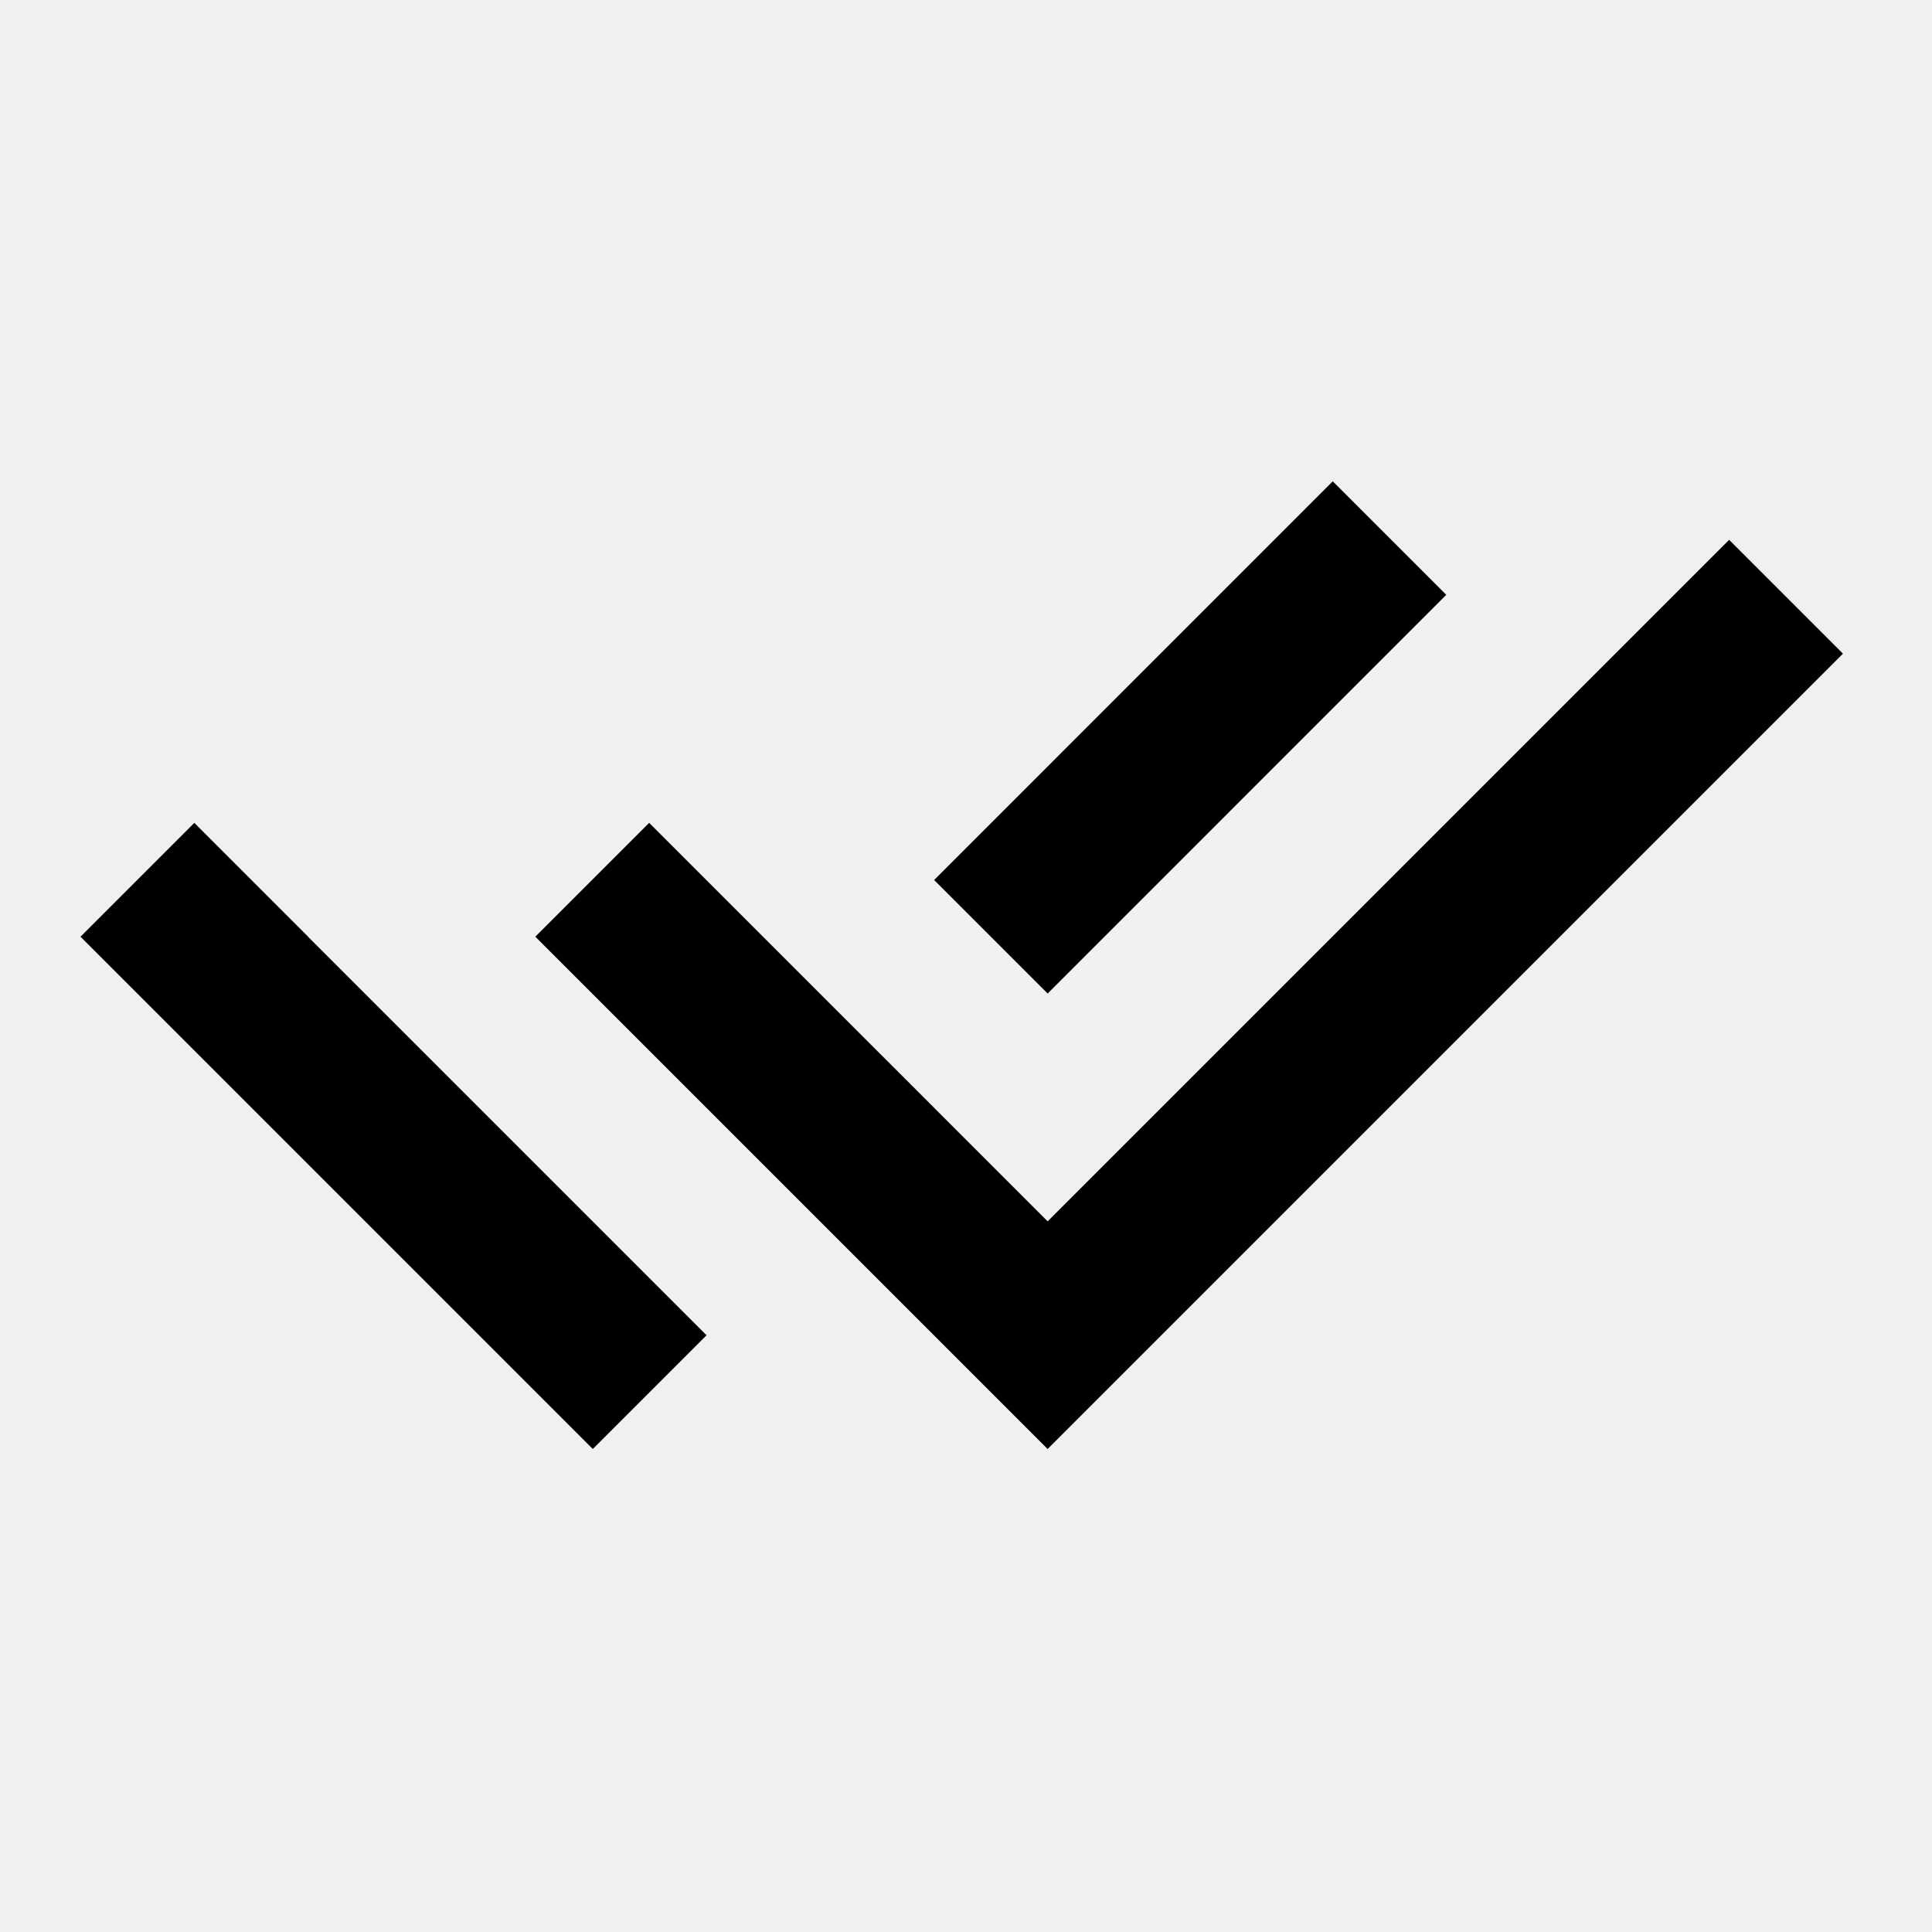
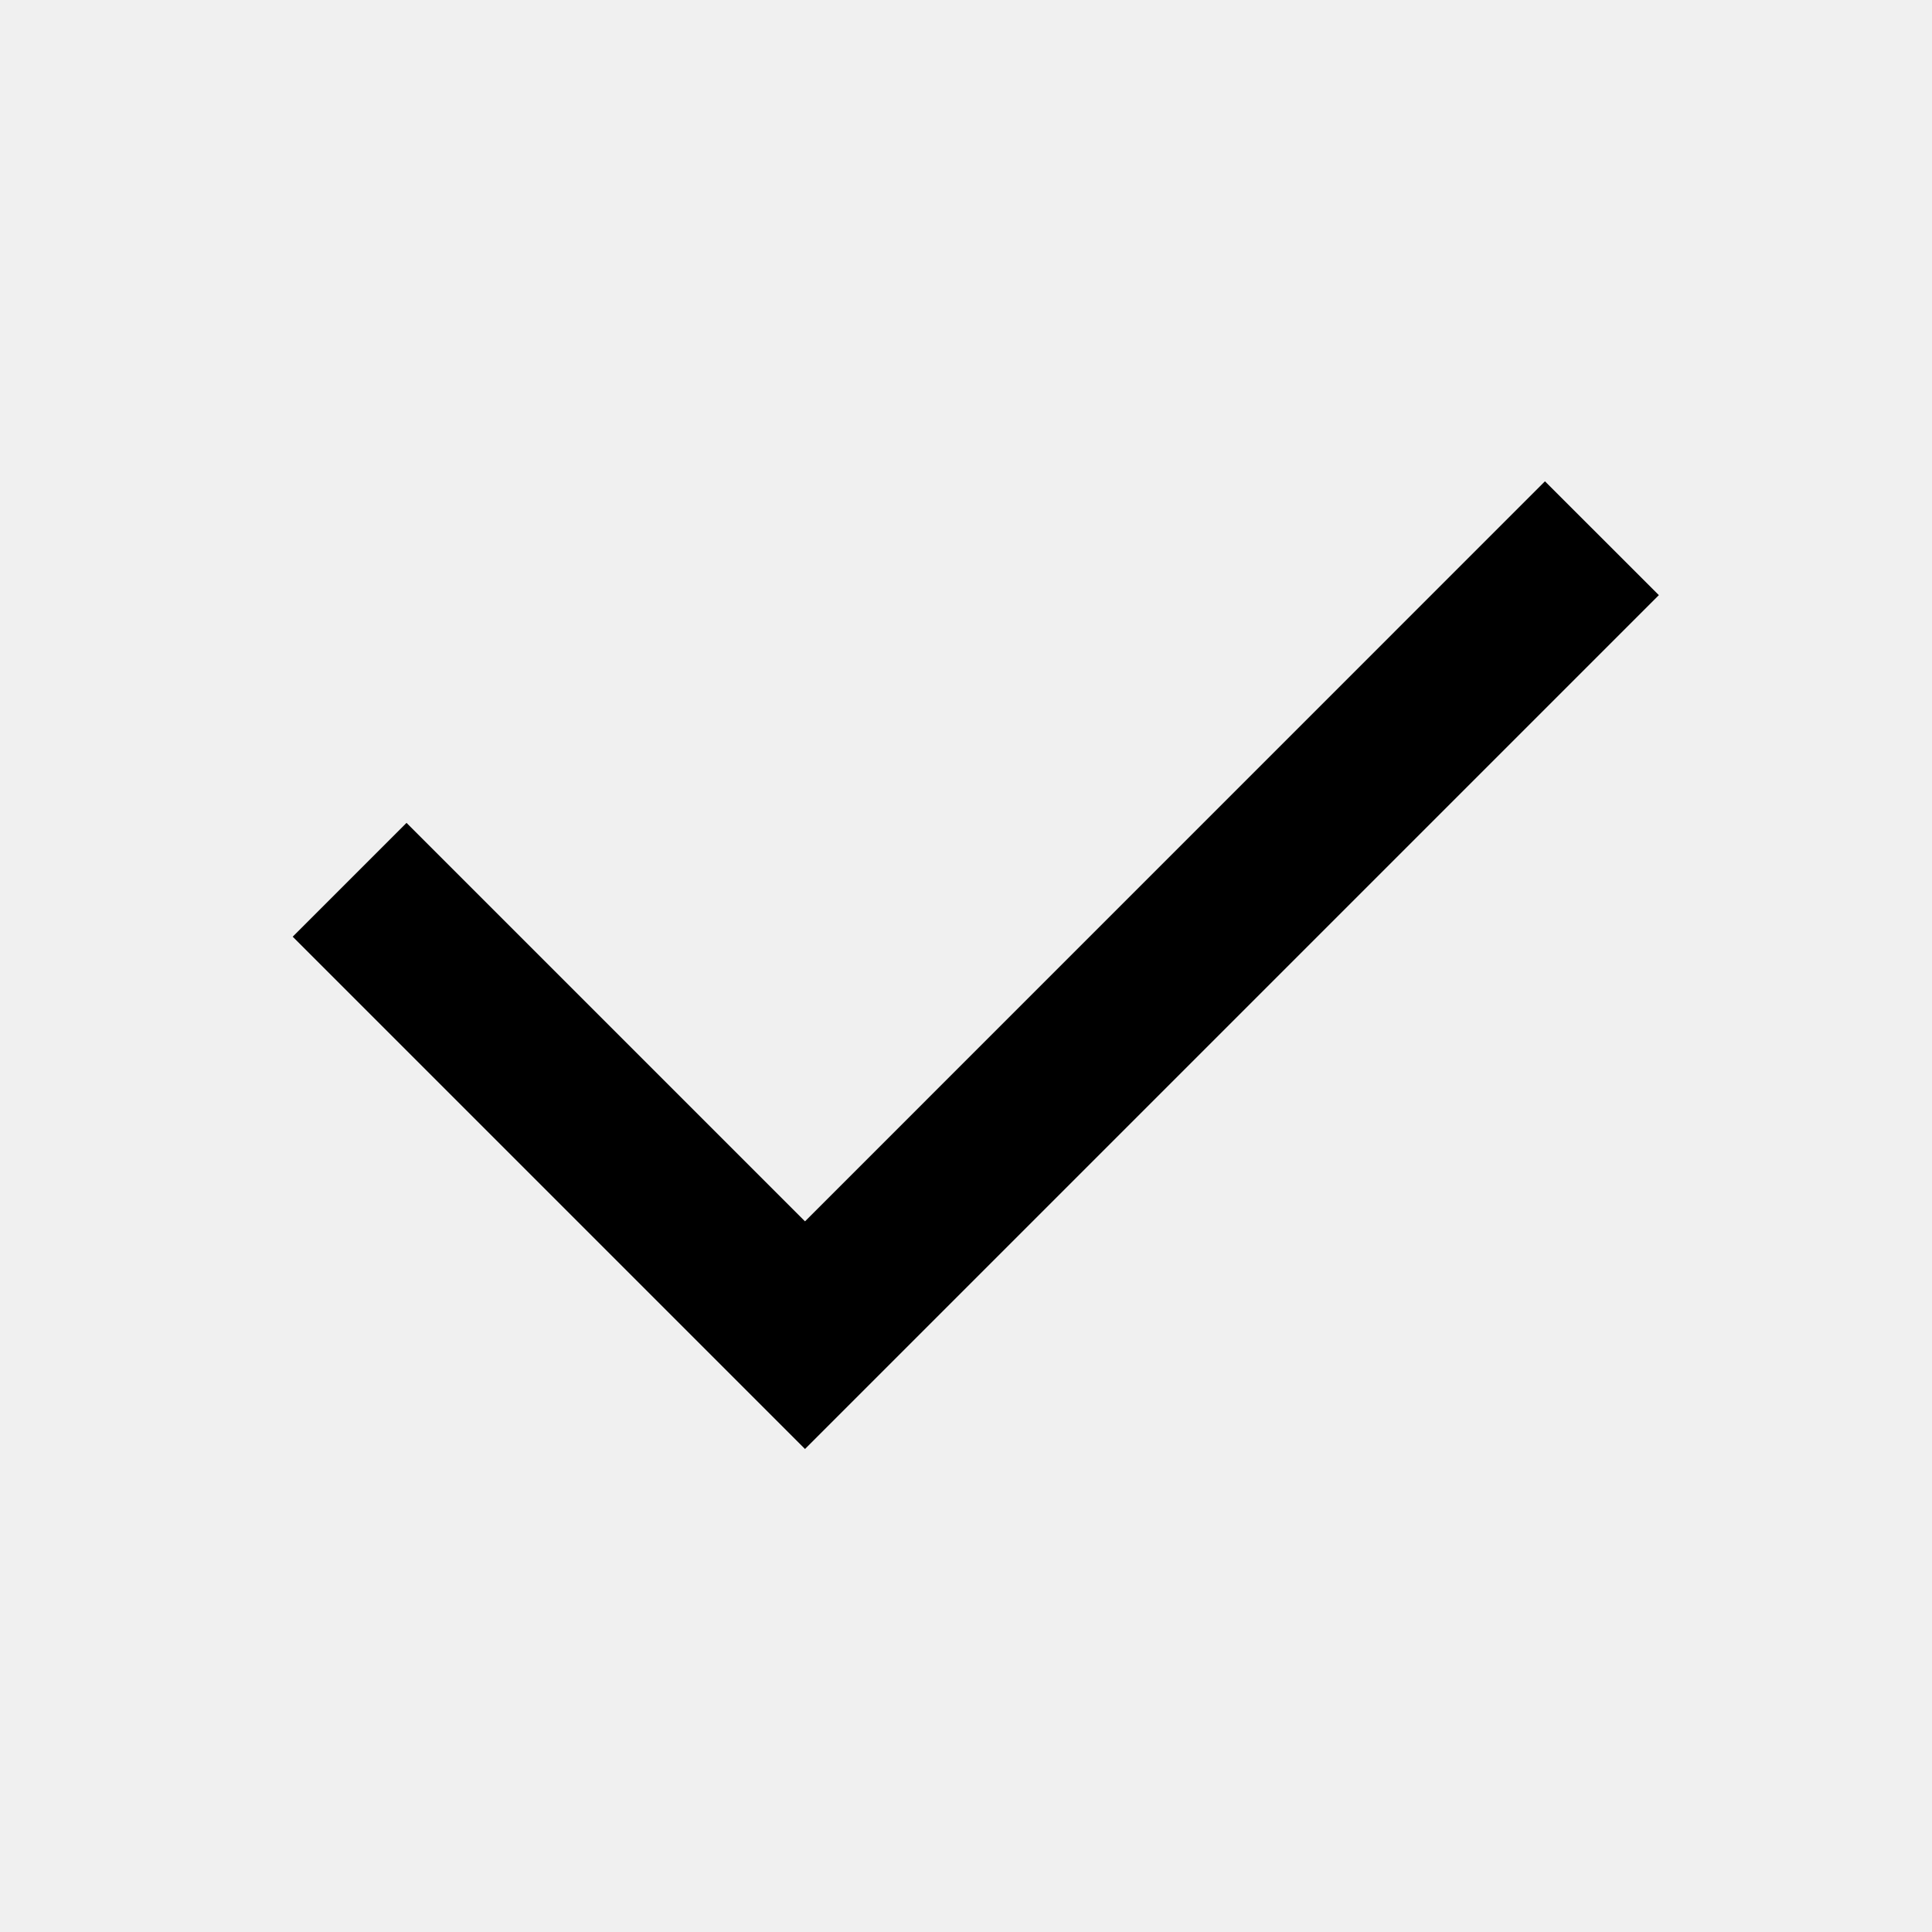
<svg xmlns="http://www.w3.org/2000/svg" width="48" height="48" viewBox="0 0 48 48" fill="none">
-   <g clip-path="url(#clip0_2022_6)">
-     <path d="M23.204 27.52L26.028 30.344L42.96 13.412L45.788 16.24L26.028 36L13.3 23.272L16.128 20.444L20.378 24.694L23.204 27.518V27.52ZM23.208 21.864L33.112 11.958L35.932 14.778L26.028 24.684L23.208 21.864ZM17.554 33.174L14.728 36L2 23.272L4.828 20.444L7.654 23.27L7.652 23.272L17.554 33.174Z" fill="black" />
+   <g clip-path="url(#clip0_2022_10)">
+     <path d="M20 30.344L38.384 11.958L41.214 14.786L20 36L7.272 23.272L10.1 20.444L20 30.344Z" fill="black" />
  </g>
  <defs>
-     <clipPath id="clip0_2022_6">
+     <clipPath id="clip0_2022_10">
      <rect width="48" height="48" fill="white" />
    </clipPath>
  </defs>
</svg>
